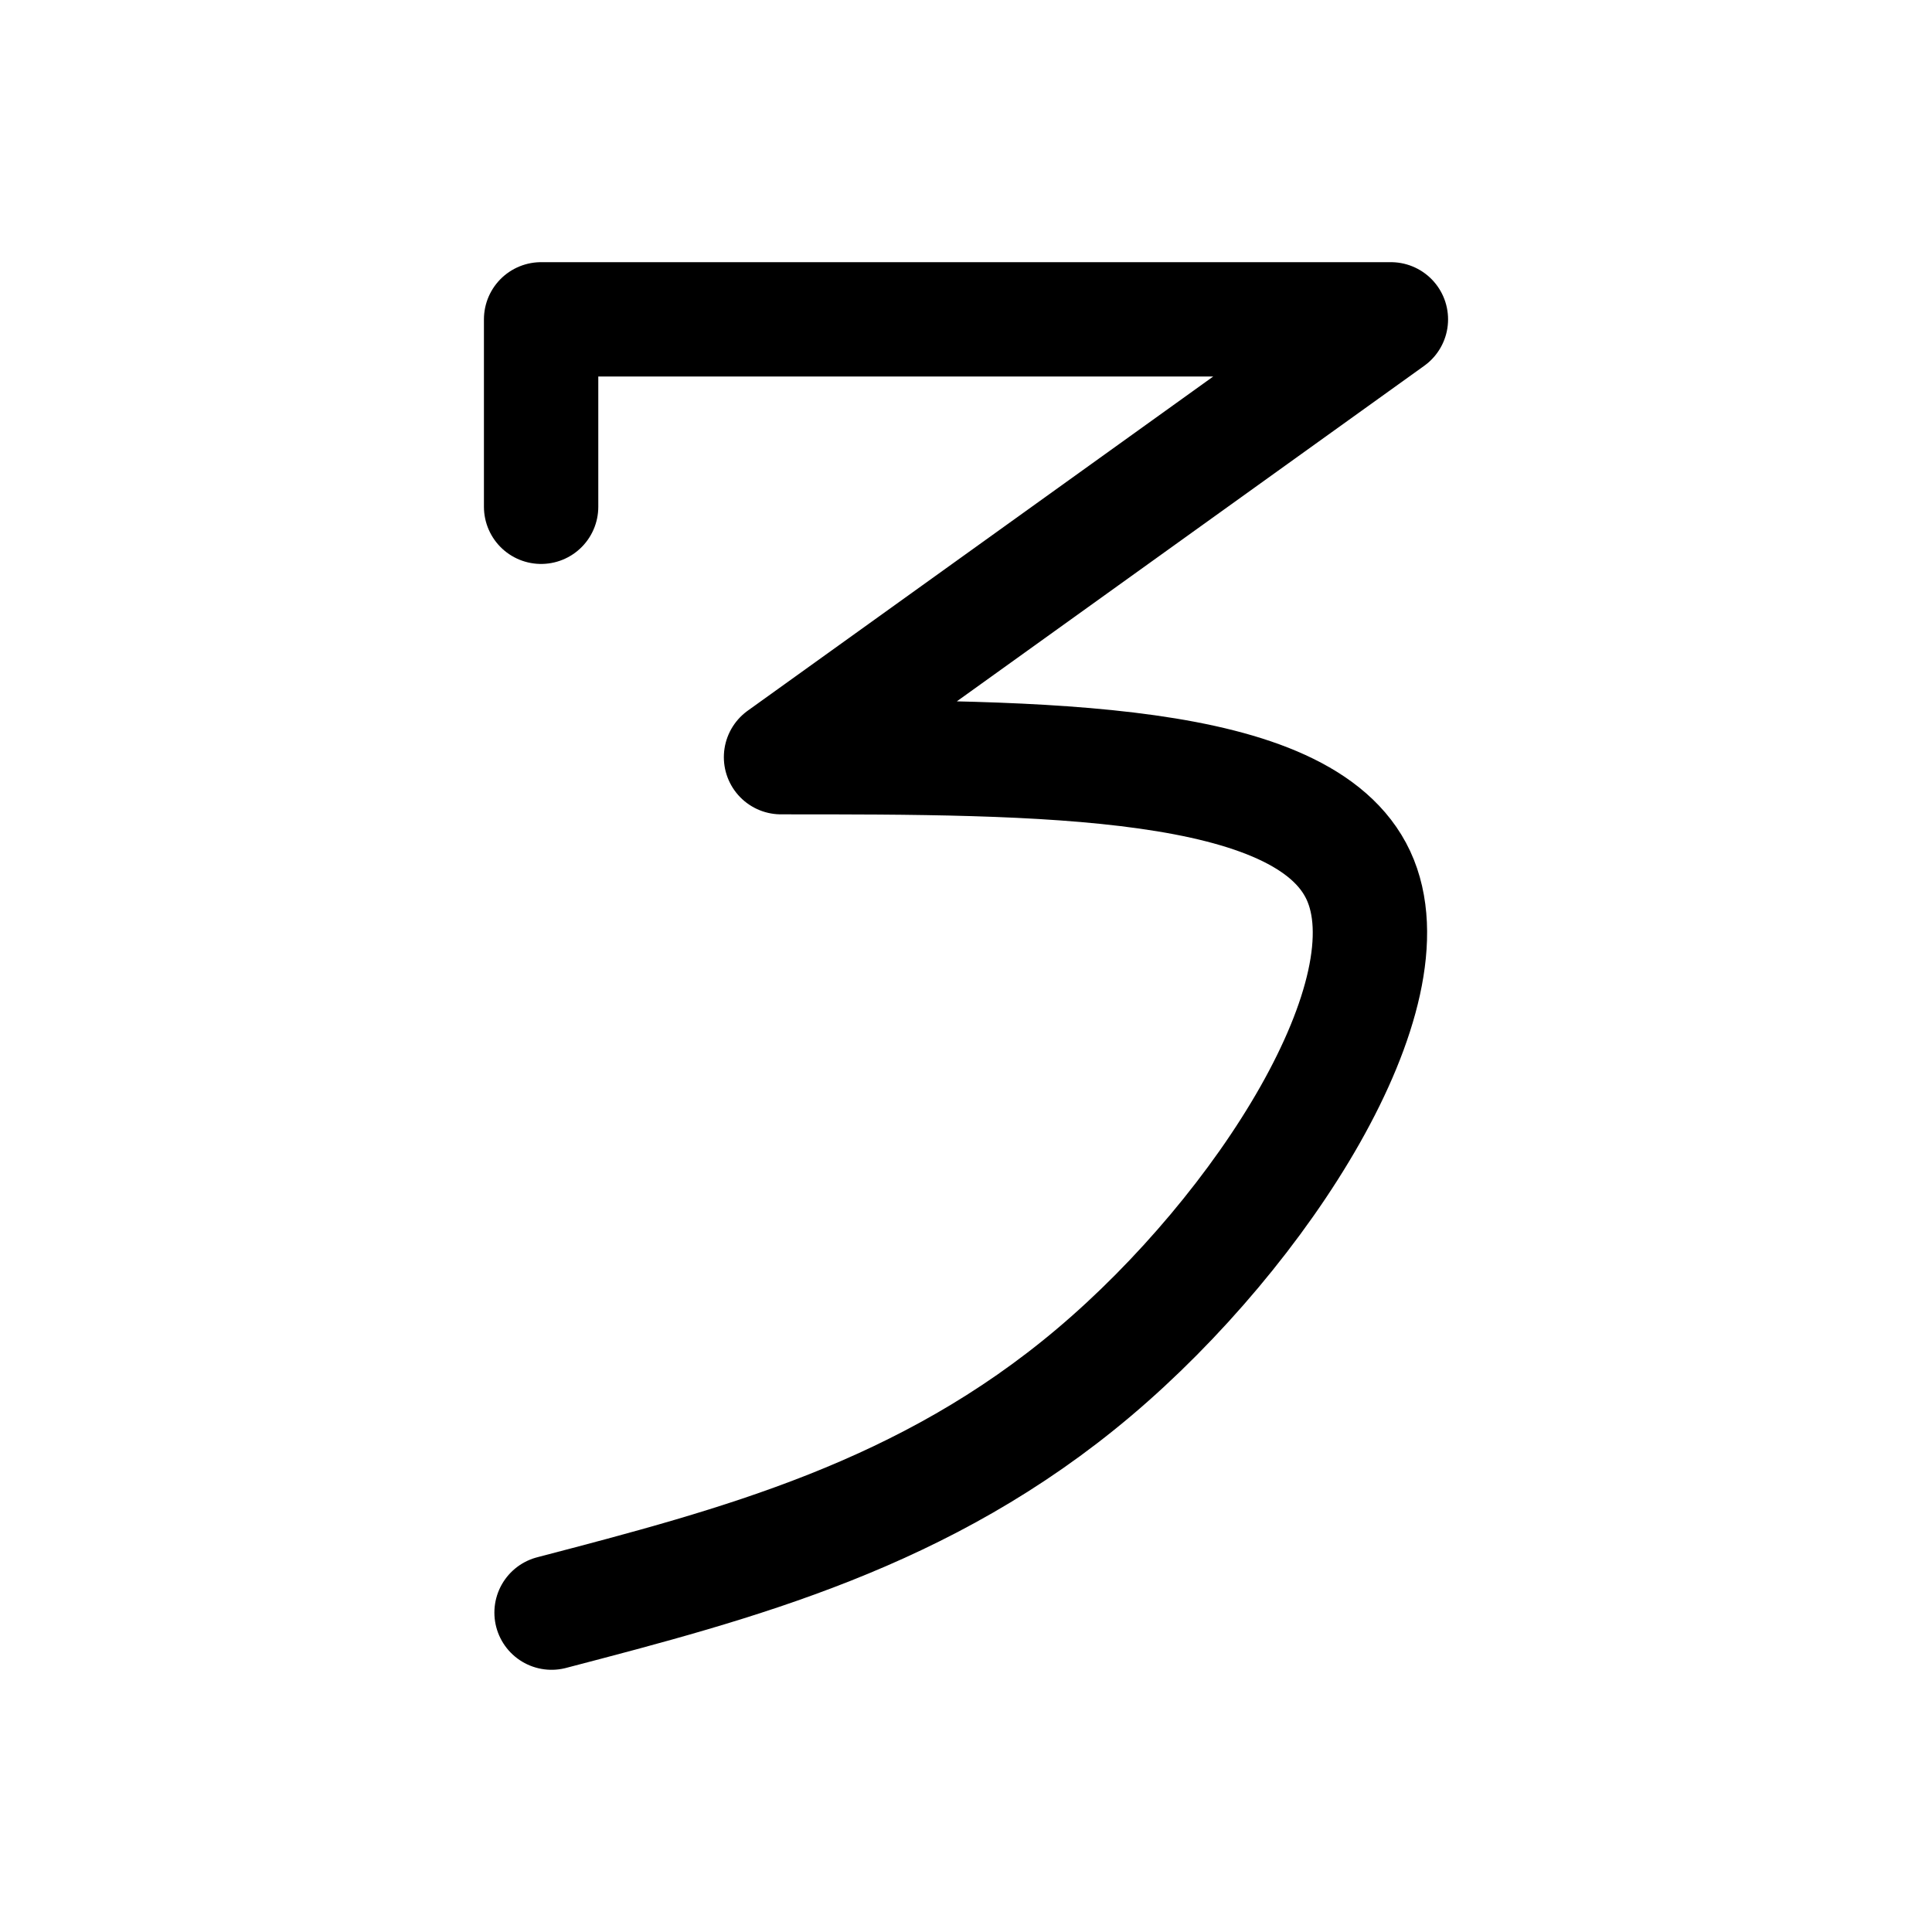
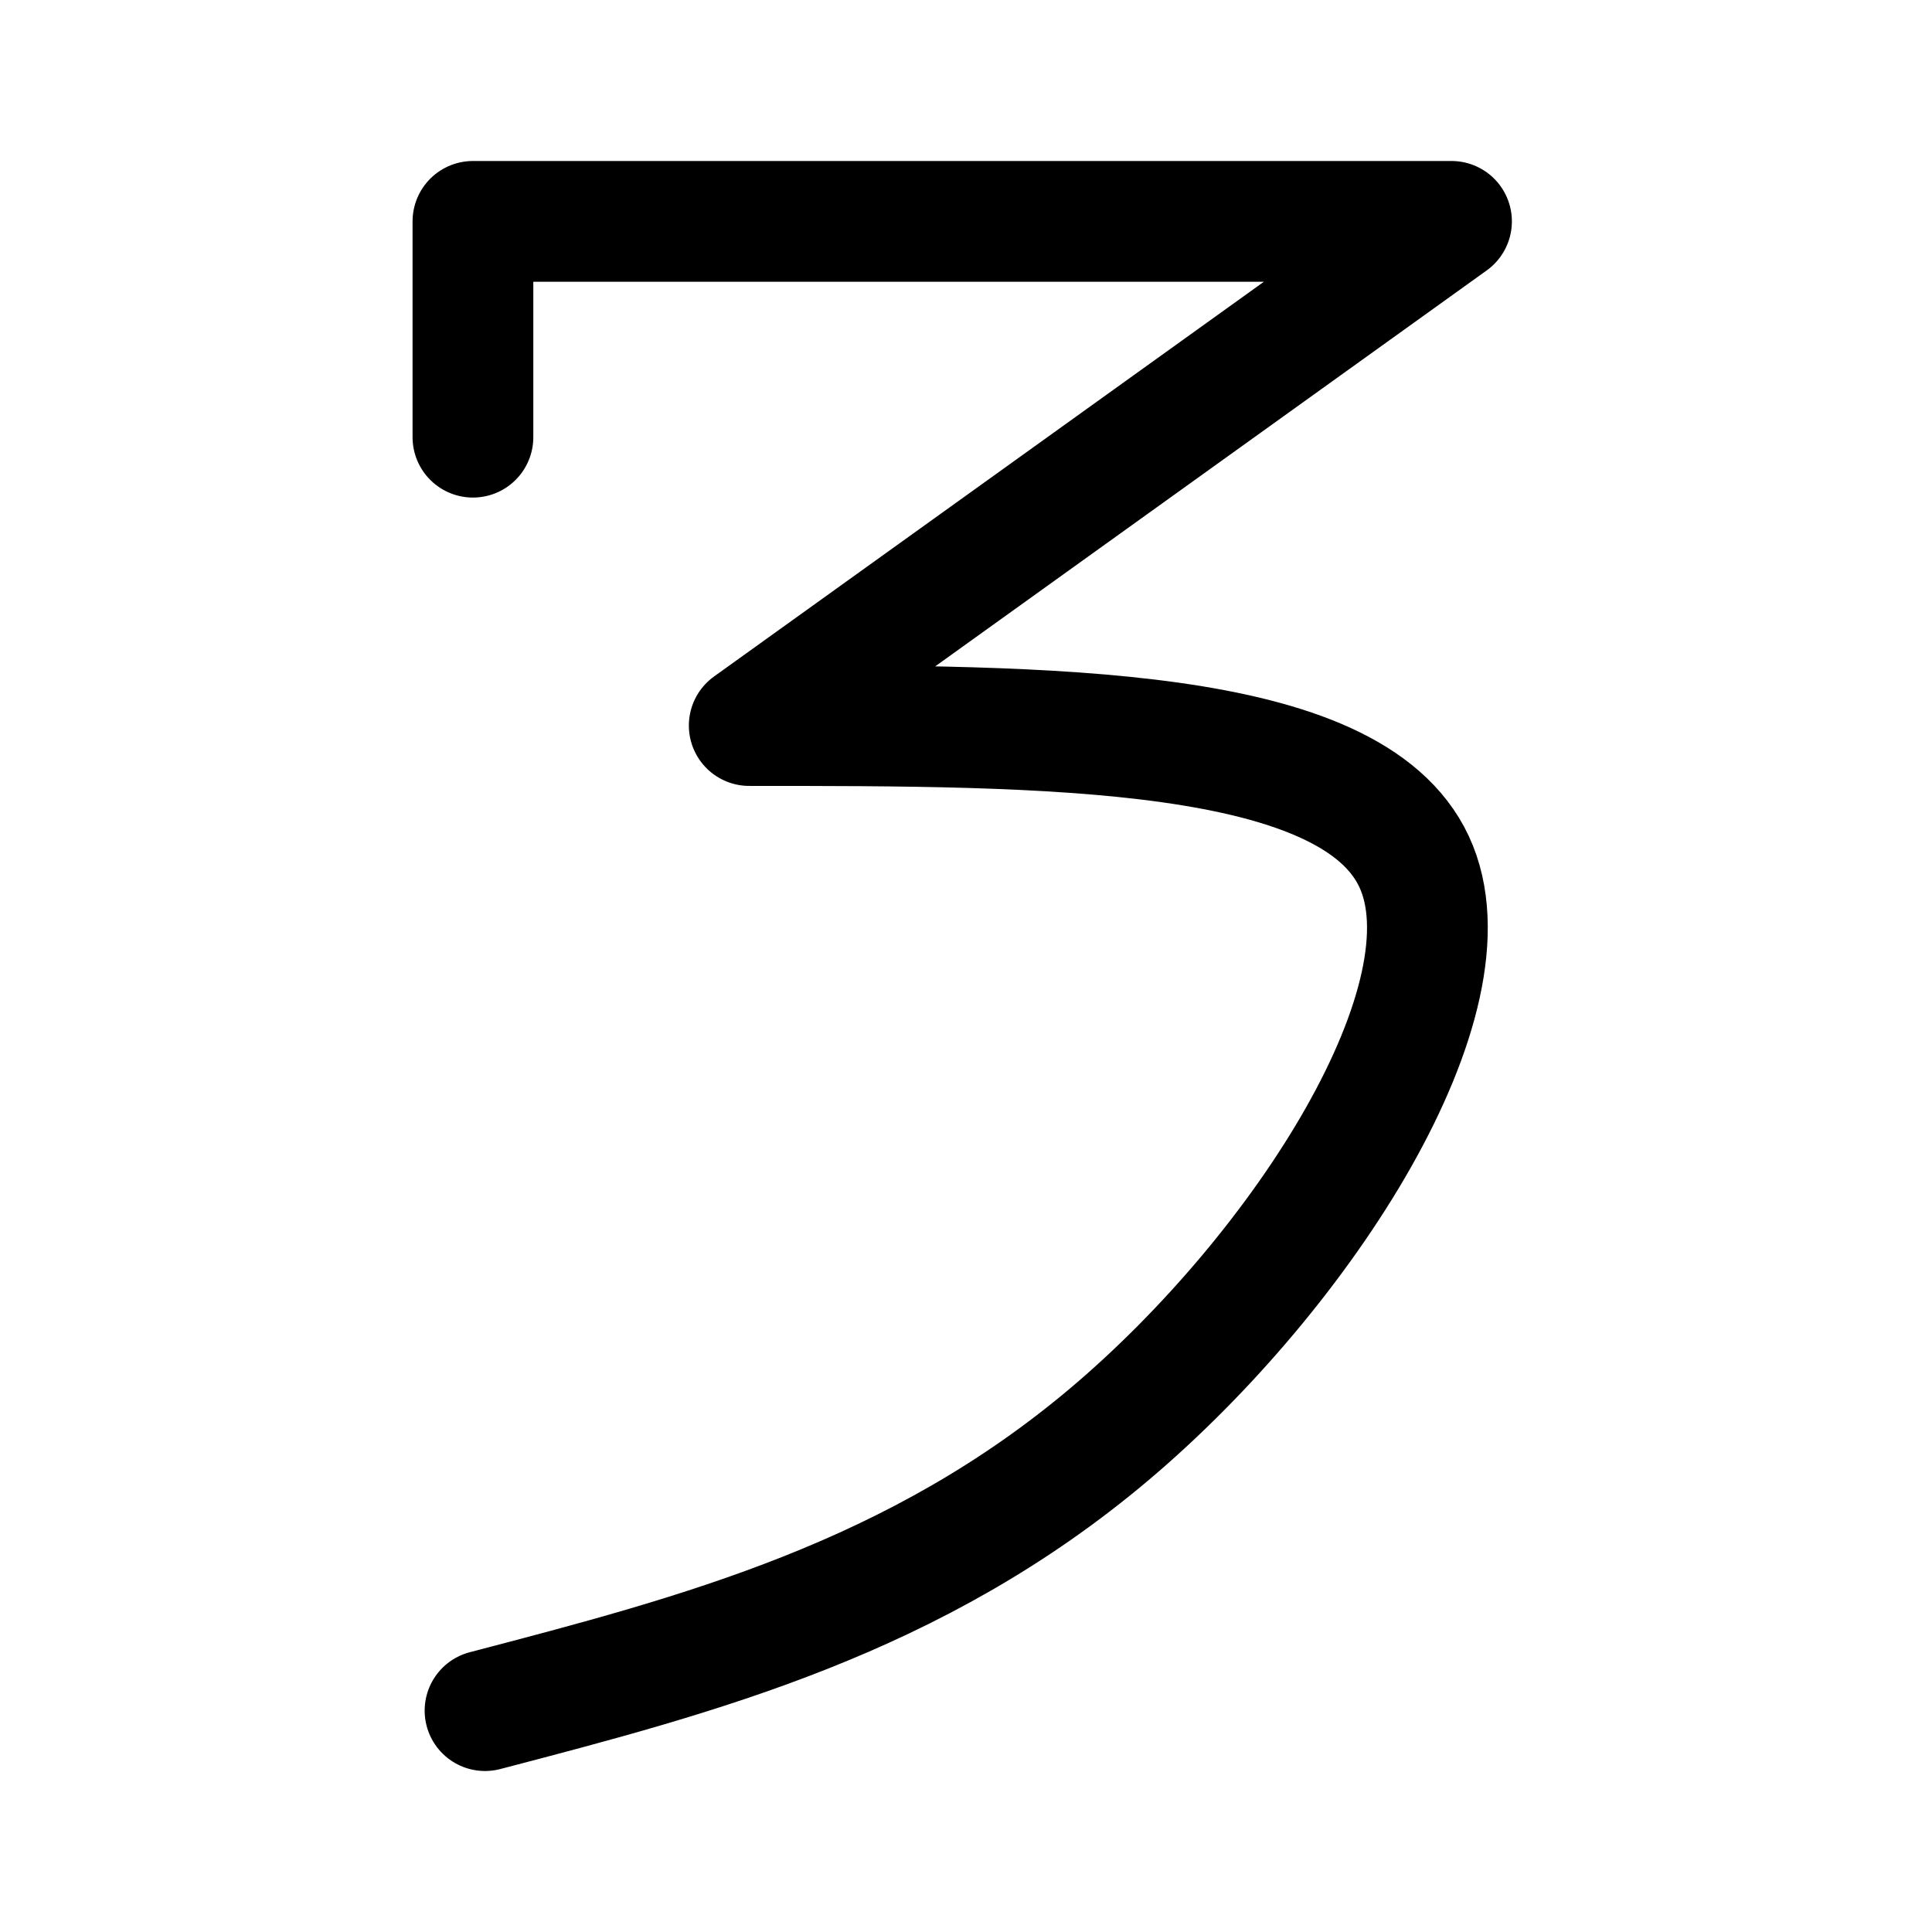
- <svg xmlns="http://www.w3.org/2000/svg" width="53.642mm" height="53.642mm" viewBox="0 0 53.642 53.642" version="1.1" id="svg5">
-   <defs id="defs2" />
-   <g id="layer1" transform="matrix(0.9043359,0,0,0.9043359,47.93089,-3.481959)" style="stroke-width:3.511;stroke-dasharray:none">
-     <path style="fill:none;stroke:#000000;stroke-width:3.511;stroke-linecap:round;stroke-linejoin:round;stroke-miterlimit:4;stroke-dasharray:none;stroke-opacity:1" d="m -36.388,19.409 c 0,0 0,-5.754 0,-5.754 0,0 26.09,0 26.09,0 0,0 -18.724,13.442 -18.724,13.442 8.015,-8.67e-4 16.031,-0.002 17.725,3.626 1.694,3.628 -2.932,10.883 -8.114,15.261 -5.182,4.378 -10.919,5.877 -16.656,7.377" id="path2201" />
-   </g>
+ <svg xmlns="http://www.w3.org/2000/svg" width="192" height="192" viewBox="0 0 192 192" fill="none">
+   <path d="M47 43.447V22H144.249L74.458 72.104C104.334 72.1 134.211 72.097 140.527 85.619C146.842 99.14 129.598 126.185 110.284 142.503C90.97 158.82 69.586 164.41 48.202 170" stroke="black" stroke-width="12" stroke-linecap="round" stroke-linejoin="round" />
</svg>
